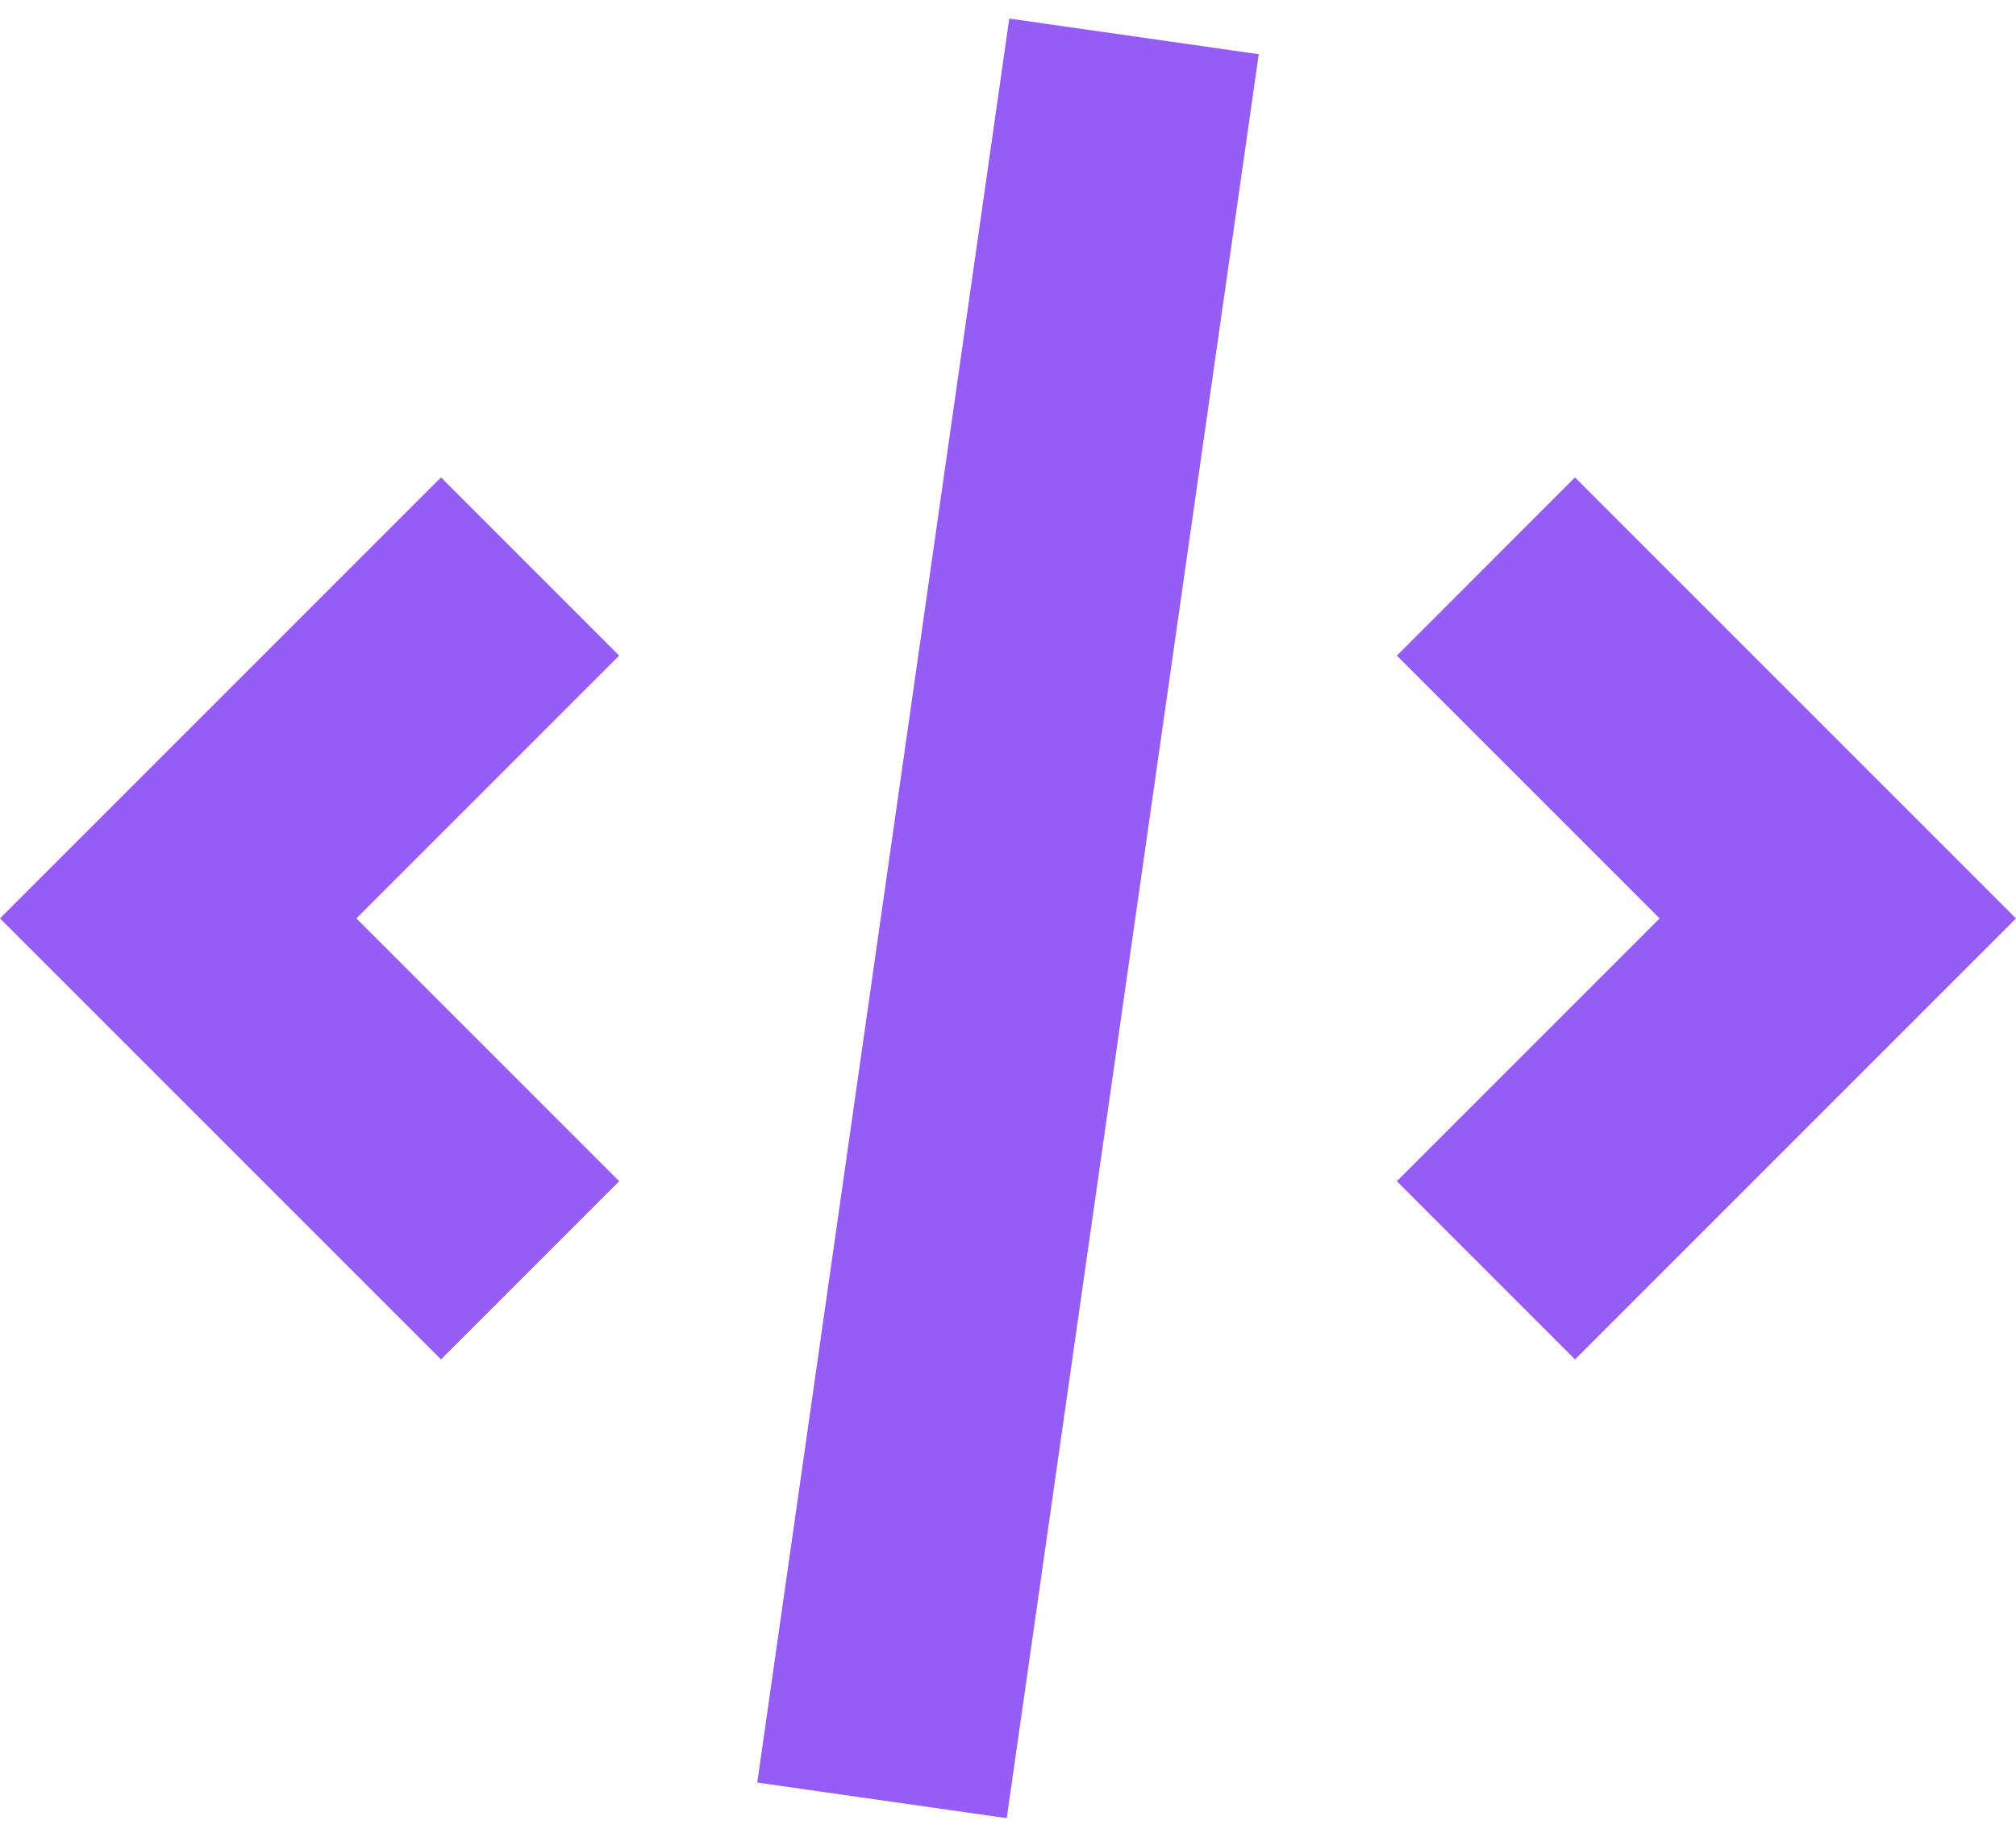
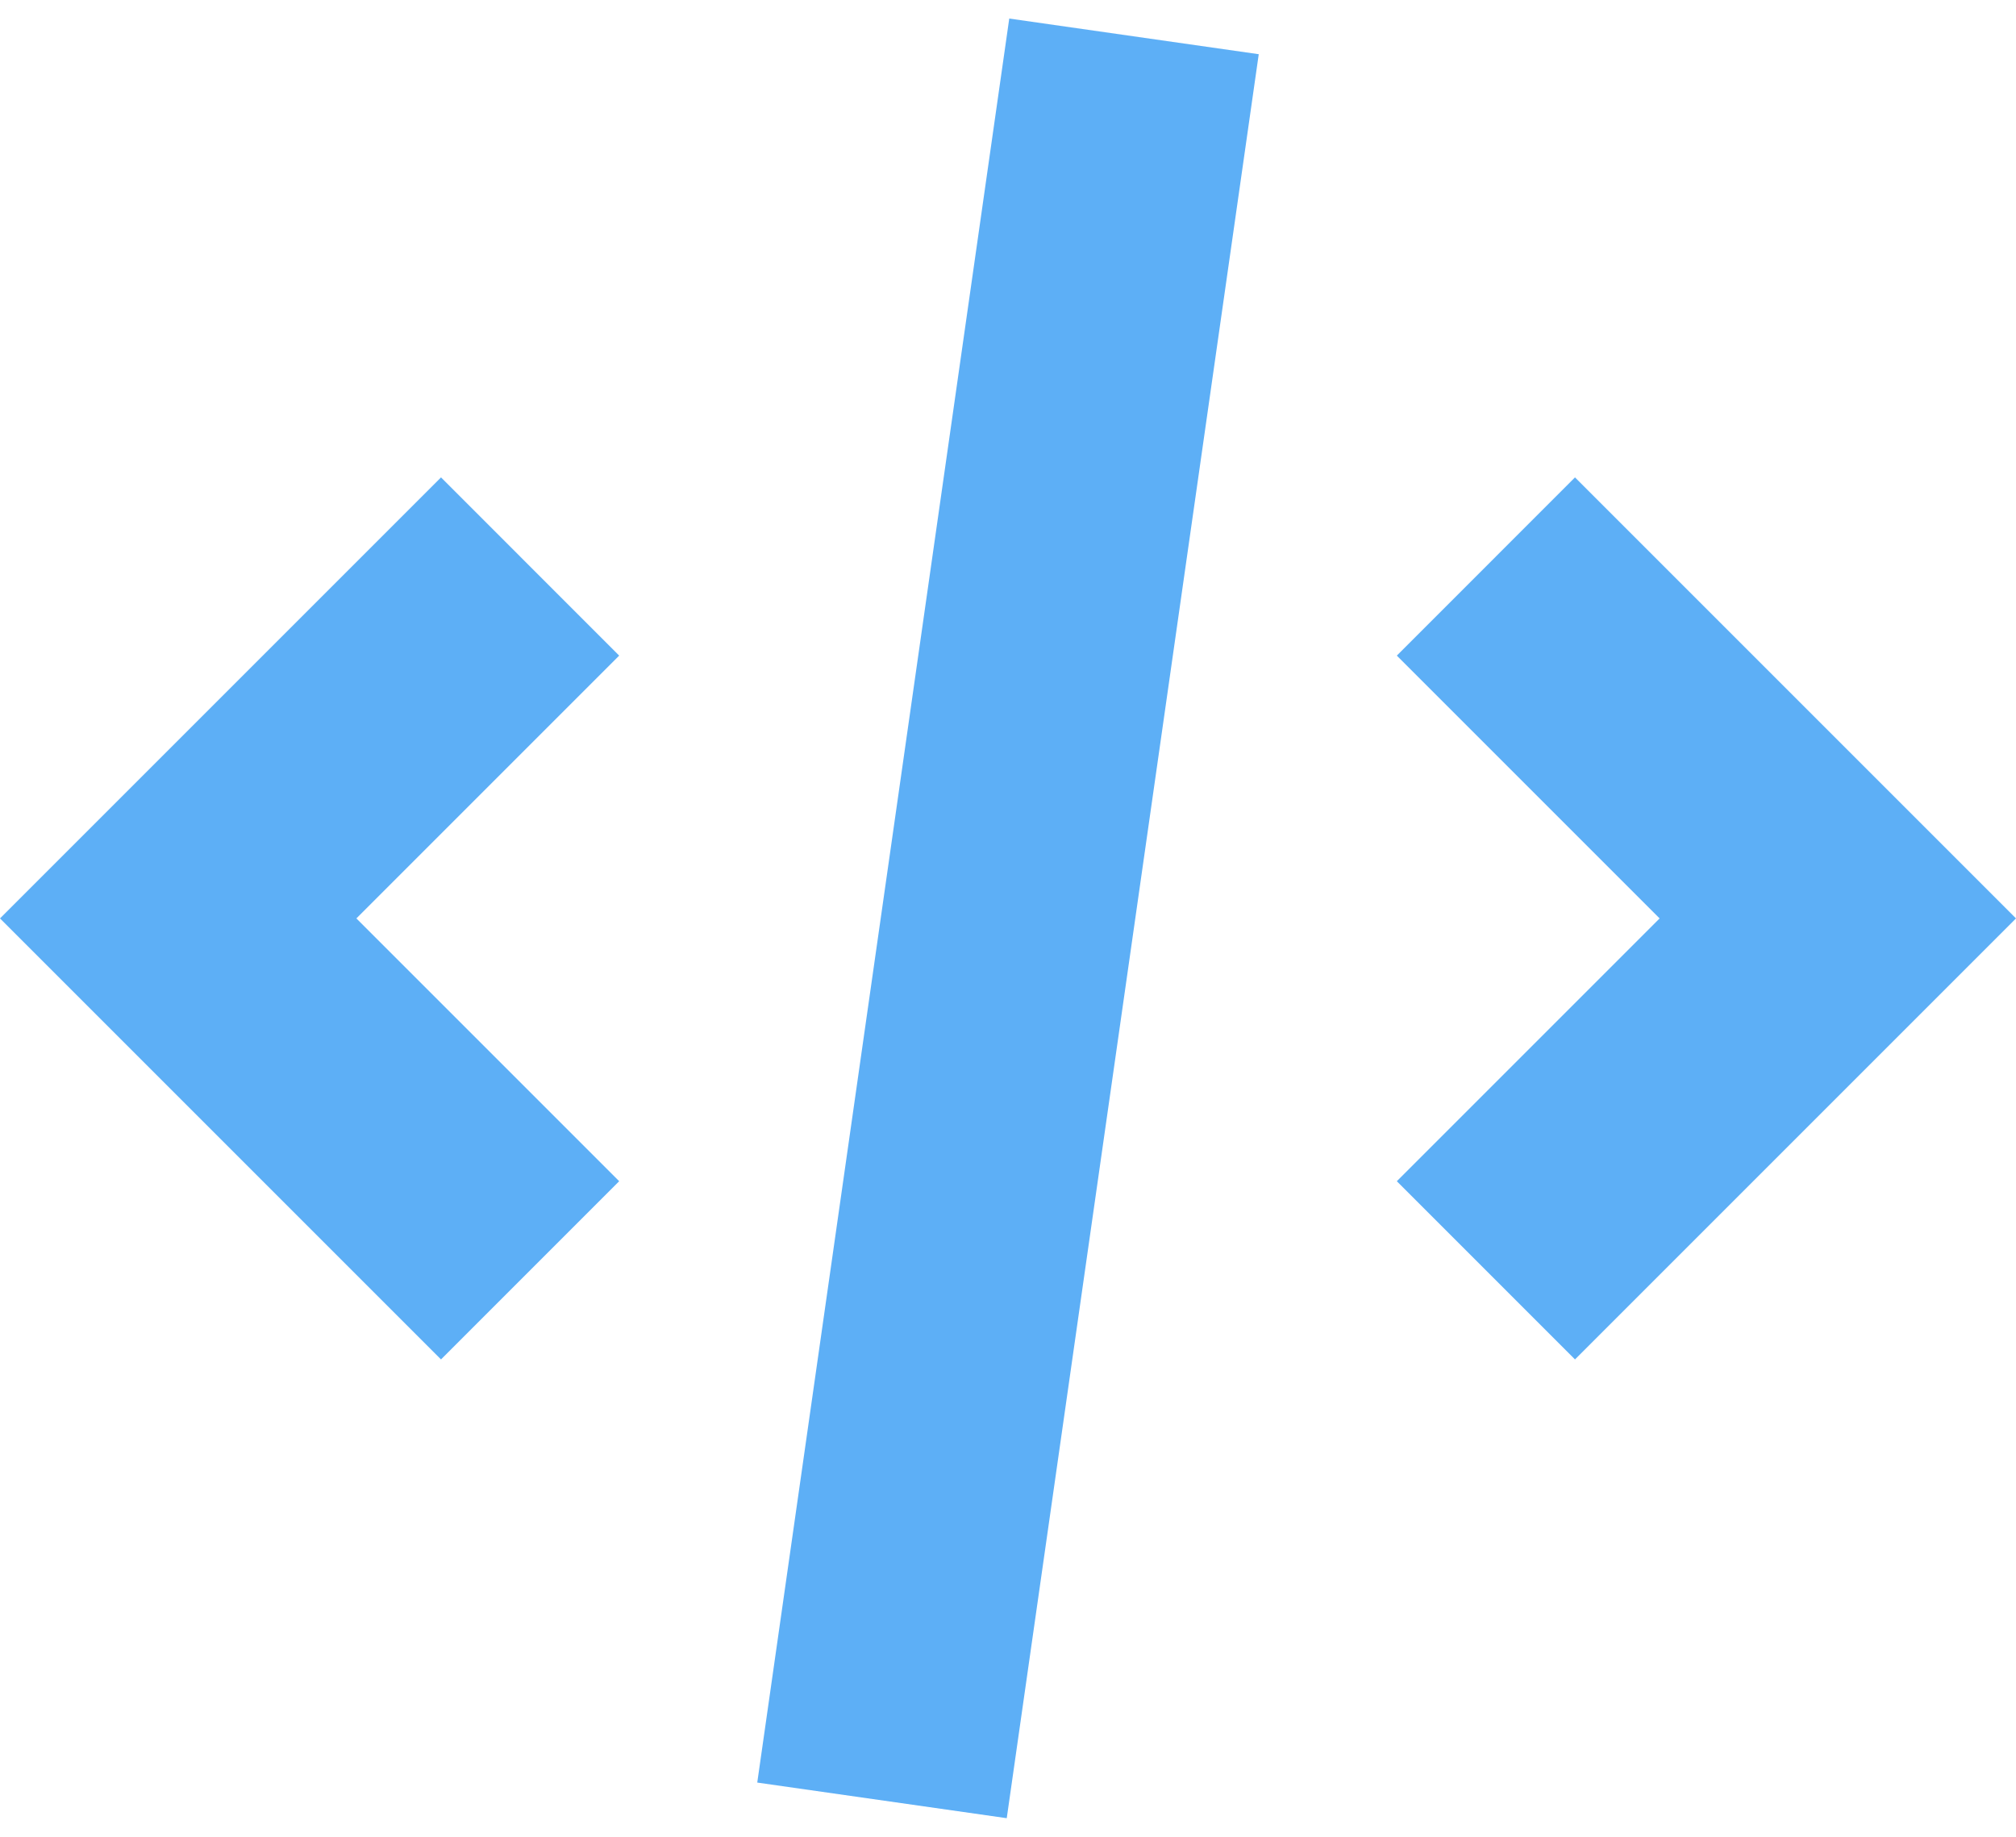
<svg xmlns="http://www.w3.org/2000/svg" width="45" height="41" viewBox="0 0 45 41" fill="none">
-   <path d="M22.528 0.414L16.903 39.789L22.472 40.584L28.097 1.21L22.528 0.414Z" fill="#955DF6" />
-   <path d="M35.156 30.344L31.179 26.366L37.045 20.5L31.179 14.634L35.156 10.656L45 20.5L35.156 30.344Z" fill="#955DF6" />
-   <path d="M7.955 20.5L13.821 26.366L9.844 30.344L0 20.5L9.844 10.656L13.821 14.634L7.955 20.5Z" fill="#955DF6" />
+   <path d="M22.528 0.414L16.903 39.789L22.472 40.584L28.097 1.21L22.528 0.414Z" fill="#5DAFF6" />
+   <path d="M35.156 30.344L31.179 26.366L37.045 20.5L31.179 14.634L35.156 10.656L45 20.5L35.156 30.344Z" fill="#5DAFF6" />
+   <path d="M7.955 20.5L13.821 26.366L9.844 30.344L0 20.5L9.844 10.656L13.821 14.634L7.955 20.5Z" fill="#5DAFF6" />
</svg>
